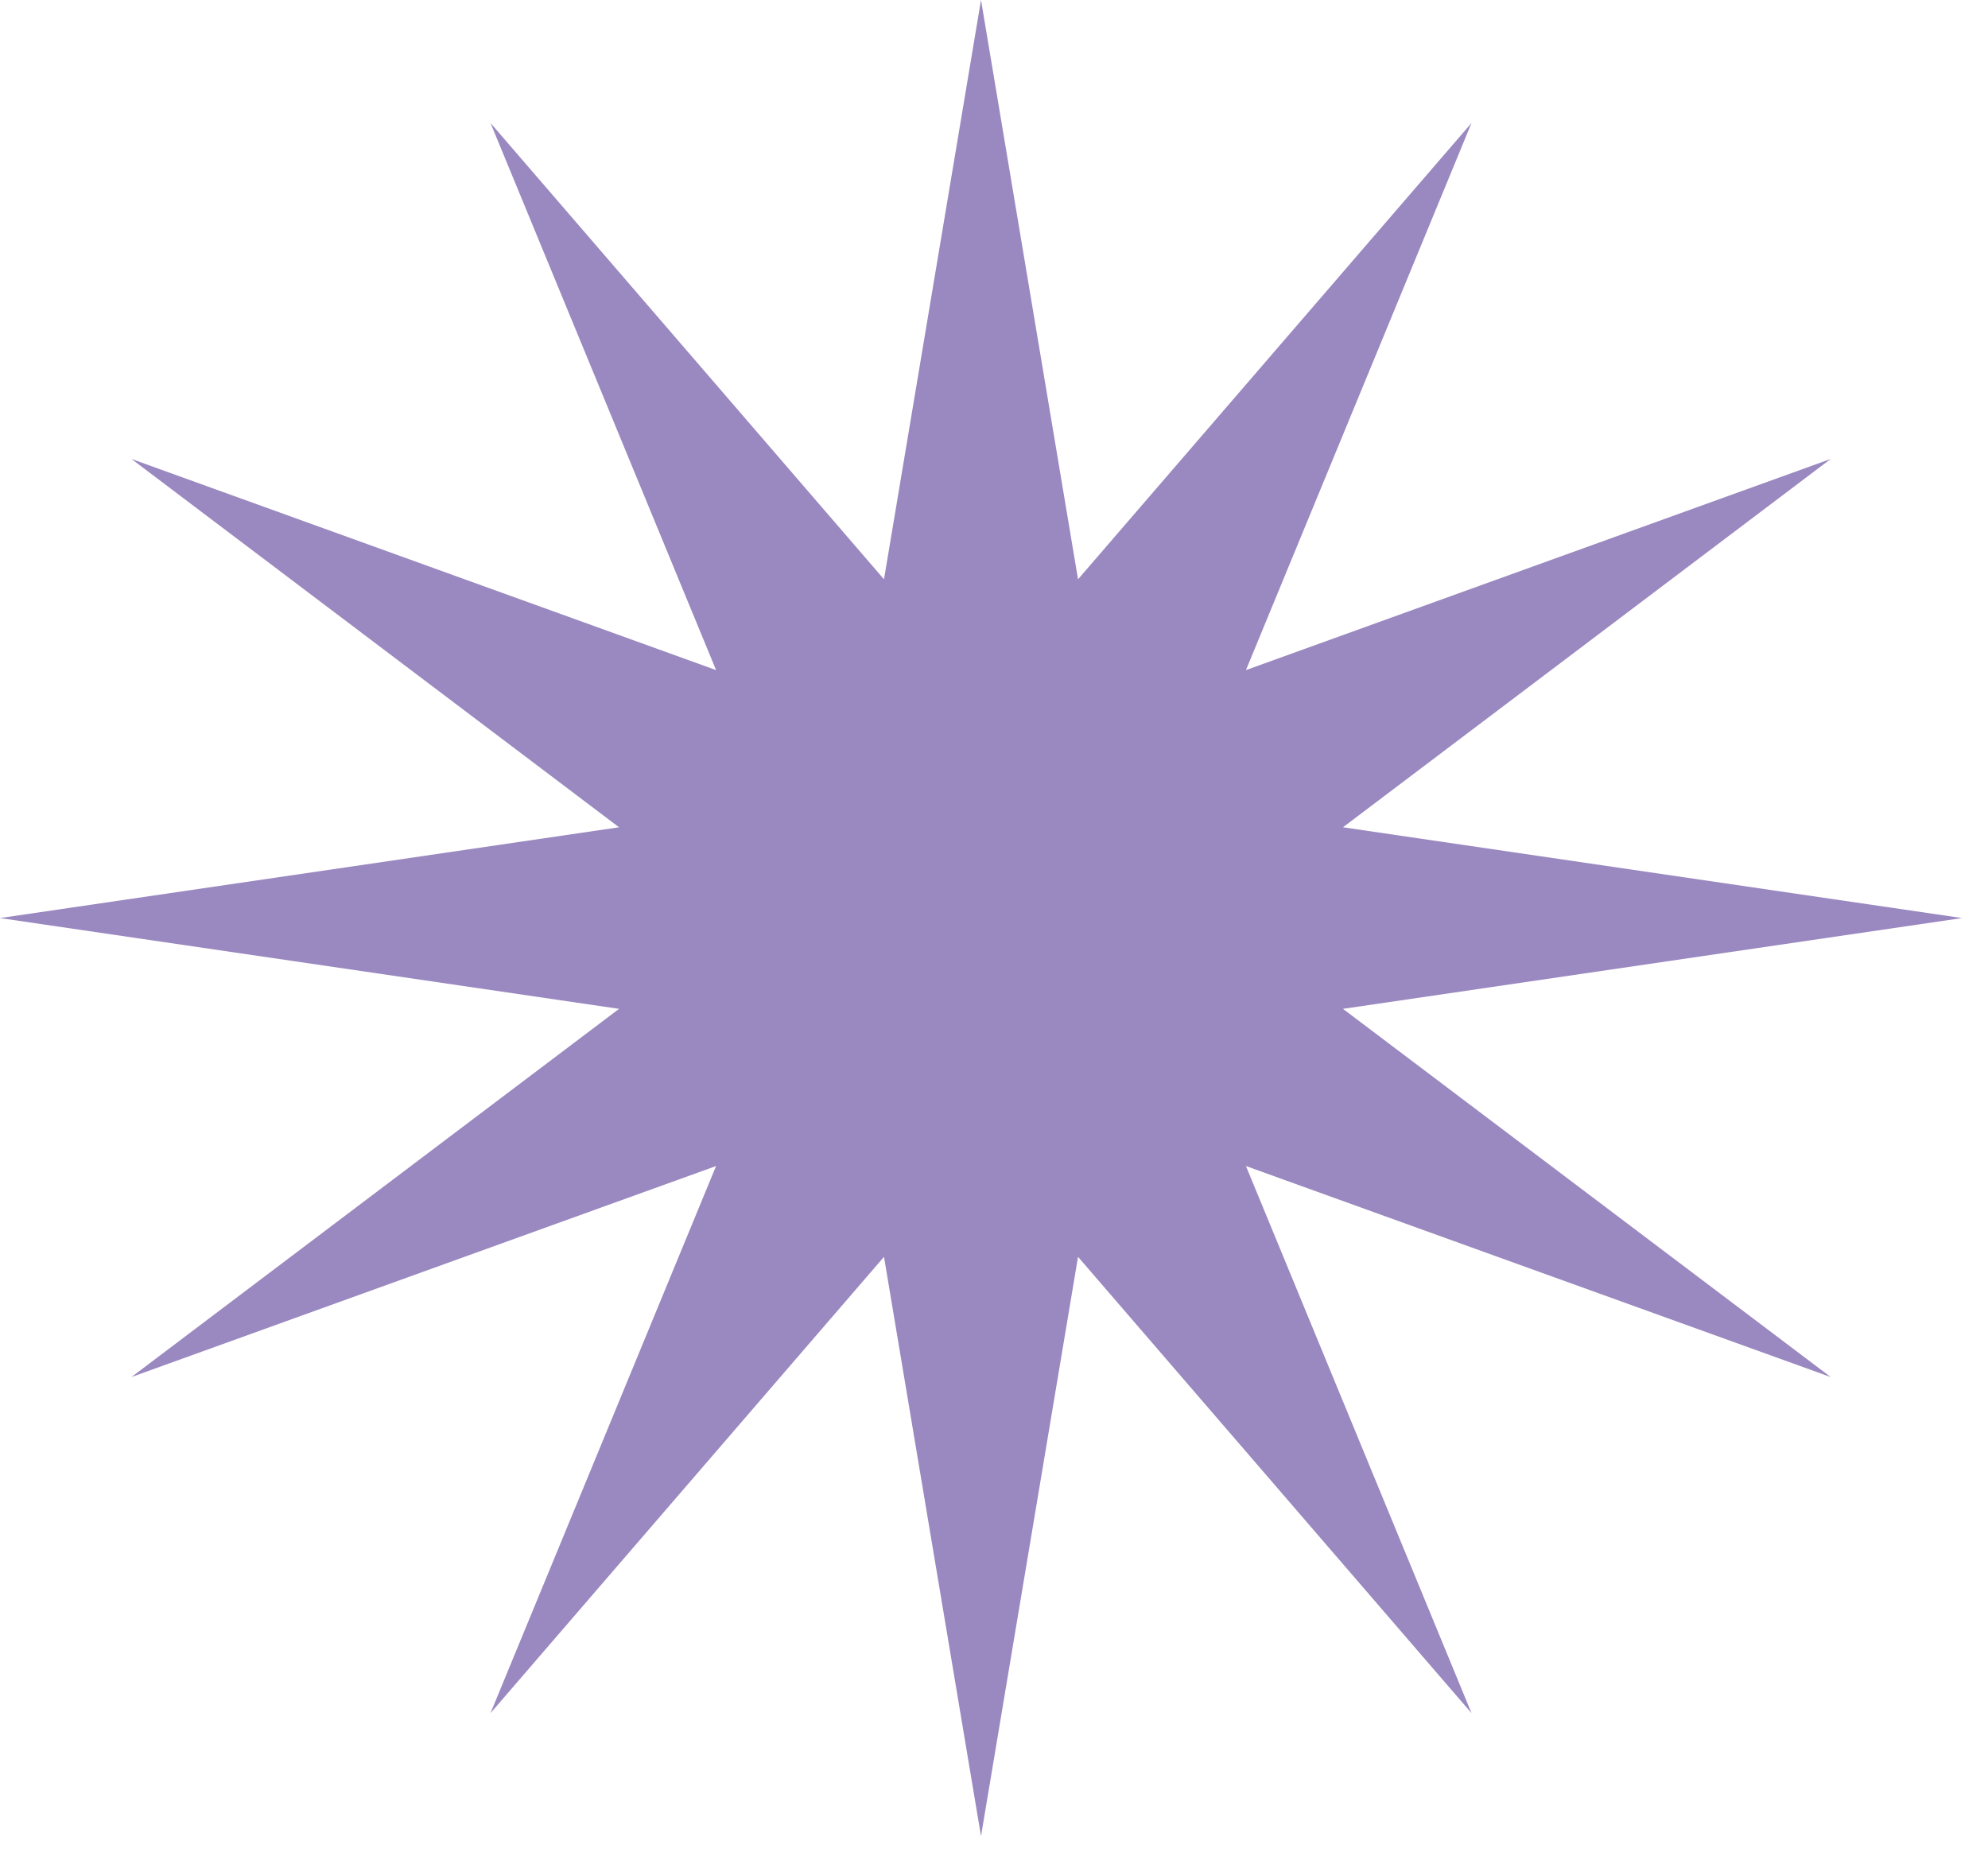
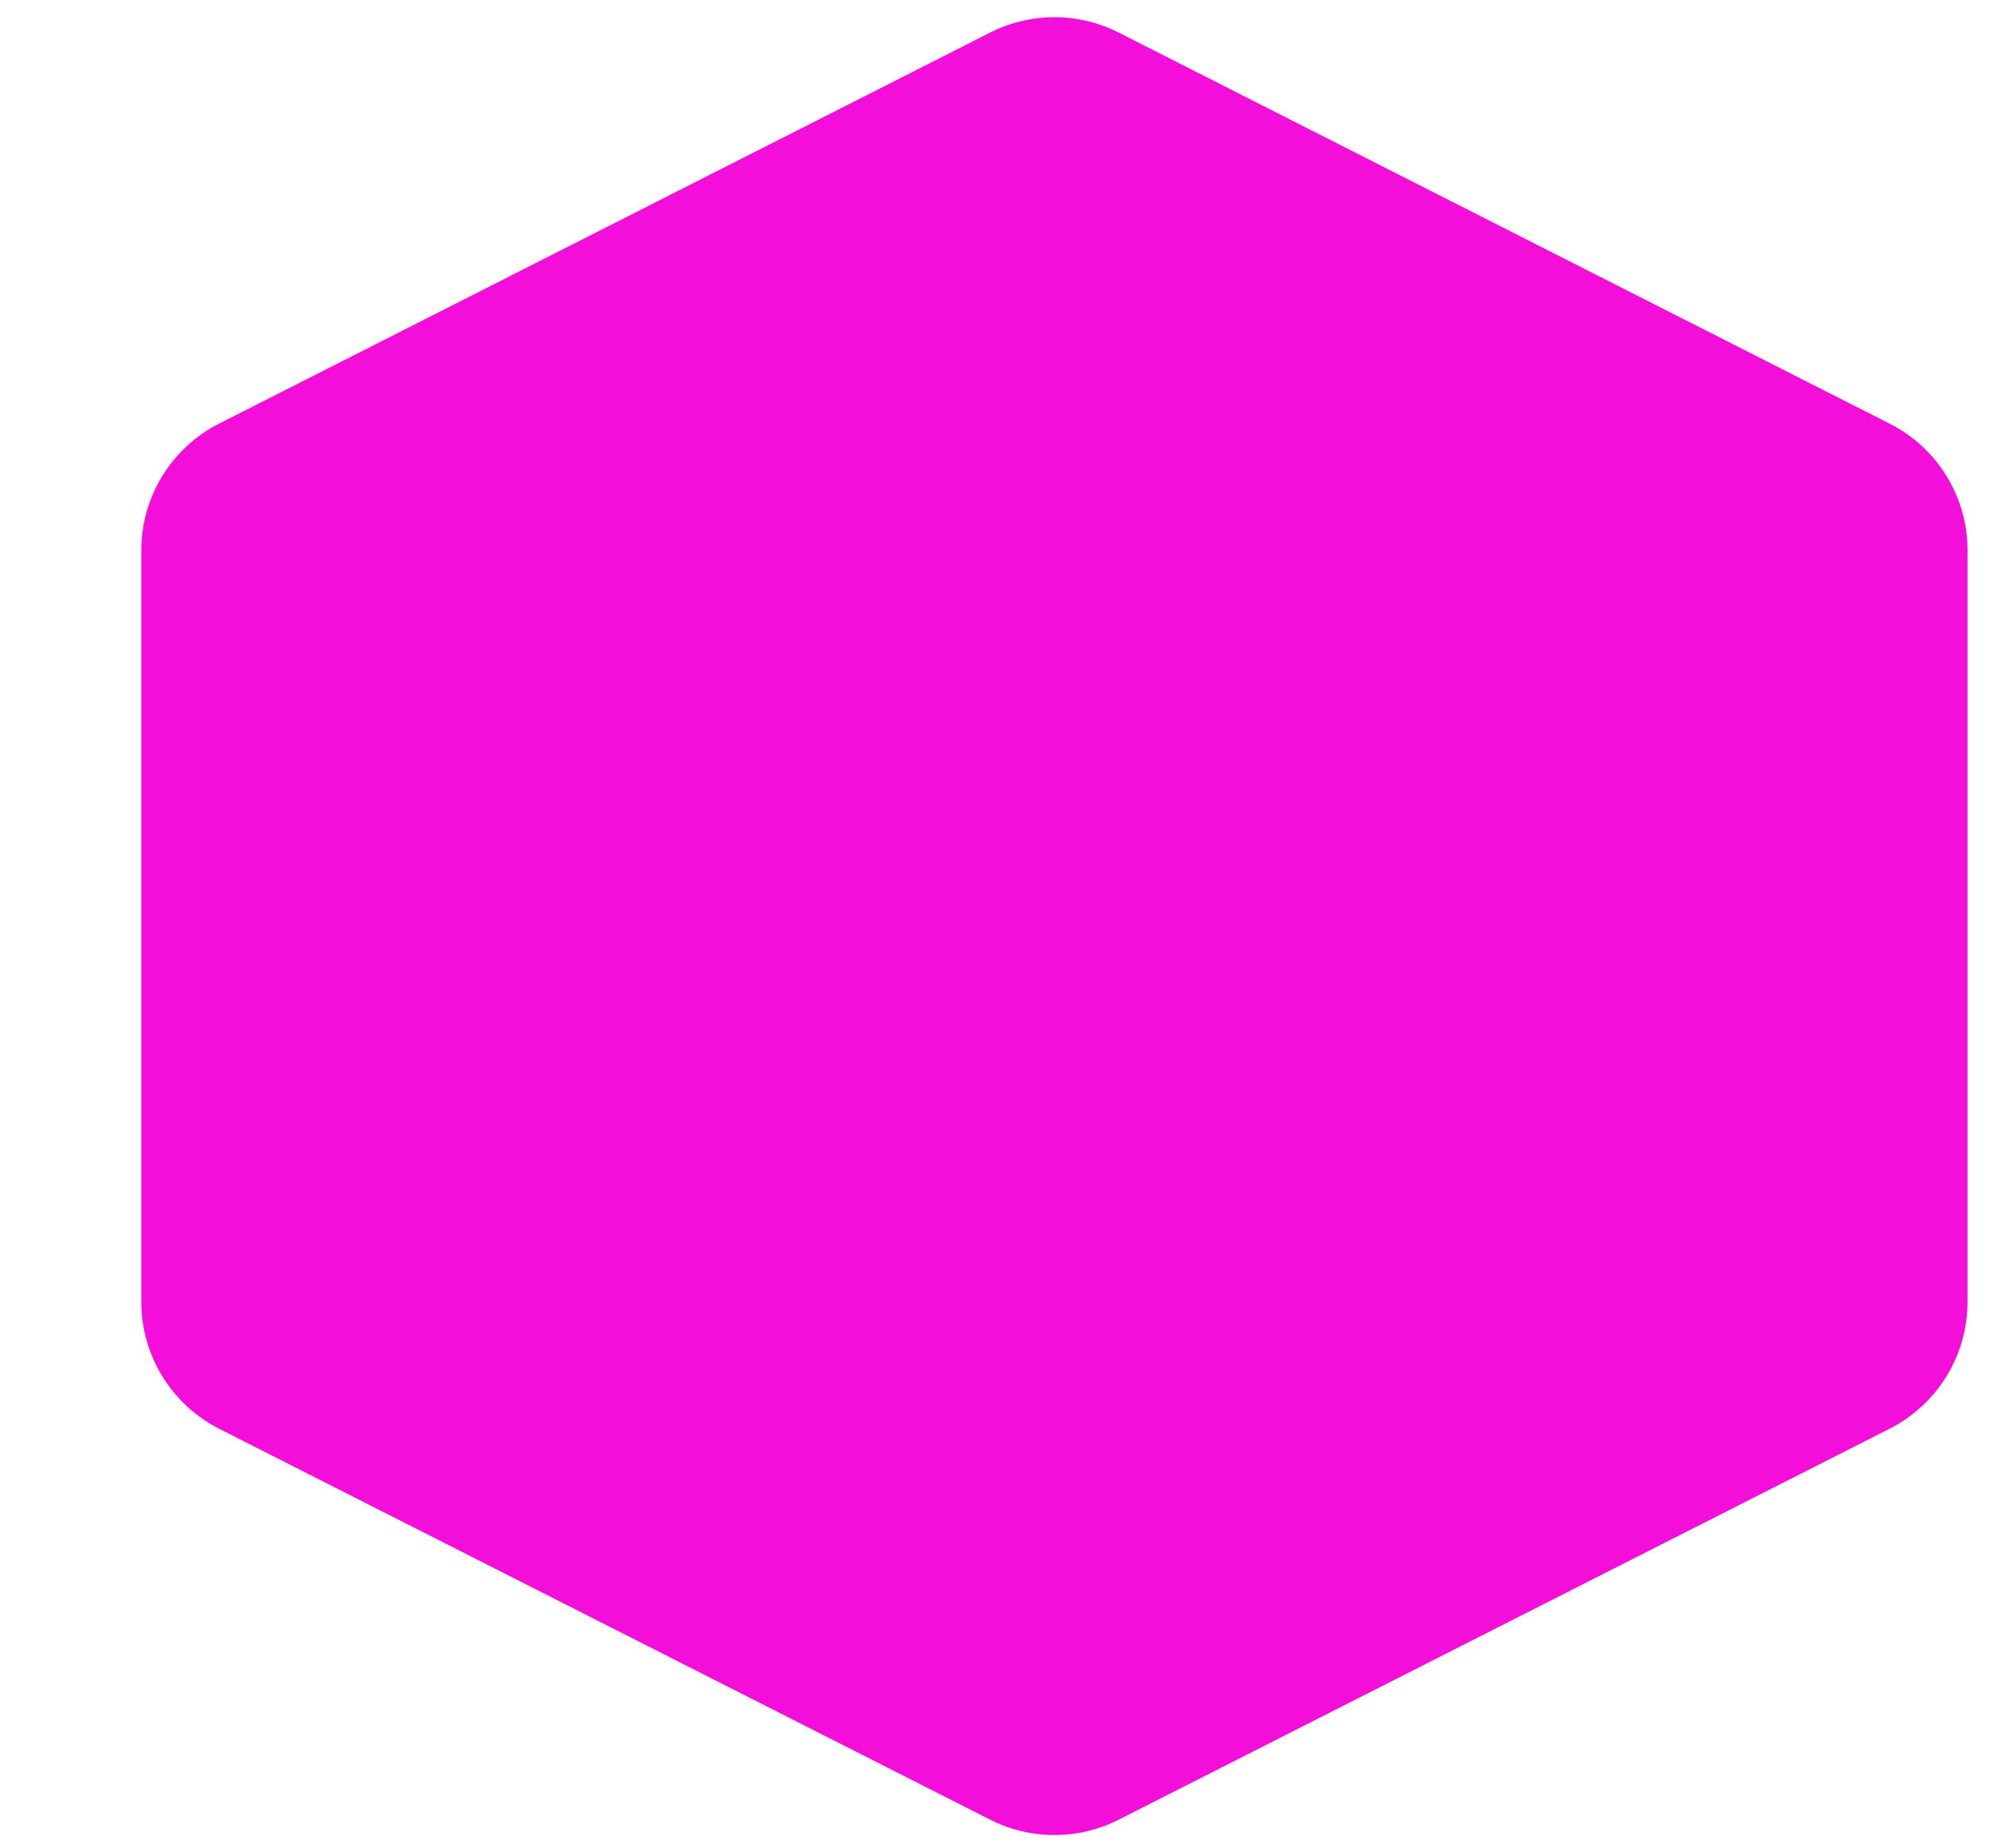
- <svg xmlns="http://www.w3.org/2000/svg" width="15" height="14" viewBox="0 0 15 14" fill="none">
-   <path d="M7.402 0L8.134 4.371L11.103 0.928L9.401 5.056L13.813 3.463L10.133 6.242L14.804 6.927L10.133 7.612L13.813 10.39L9.401 8.798L11.103 12.926L8.134 9.483L7.402 13.854L6.67 9.483L3.701 12.926L5.403 8.798L0.992 10.39L4.671 7.612L0 6.927L4.671 6.242L0.992 3.463L5.403 5.056L3.701 0.928L6.67 4.371L7.402 0Z" fill="#9A88C0" />
+ <svg xmlns="http://www.w3.org/2000/svg" width="14" height="13" viewBox="0 0 14 13" fill="none">
+   <path d="M6.966 0.229C7.25 0.085 7.586 0.085 7.87 0.229L13.294 2.981C13.63 3.151 13.842 3.496 13.842 3.872V9.161C13.842 9.537 13.63 9.882 13.294 10.053L7.87 12.804C7.586 12.948 7.25 12.948 6.966 12.804L1.541 10.053C1.206 9.882 0.994 9.537 0.994 9.161V3.872C0.994 3.496 1.206 3.151 1.541 2.981L6.966 0.229Z" fill="#F30FD9" />
</svg>
